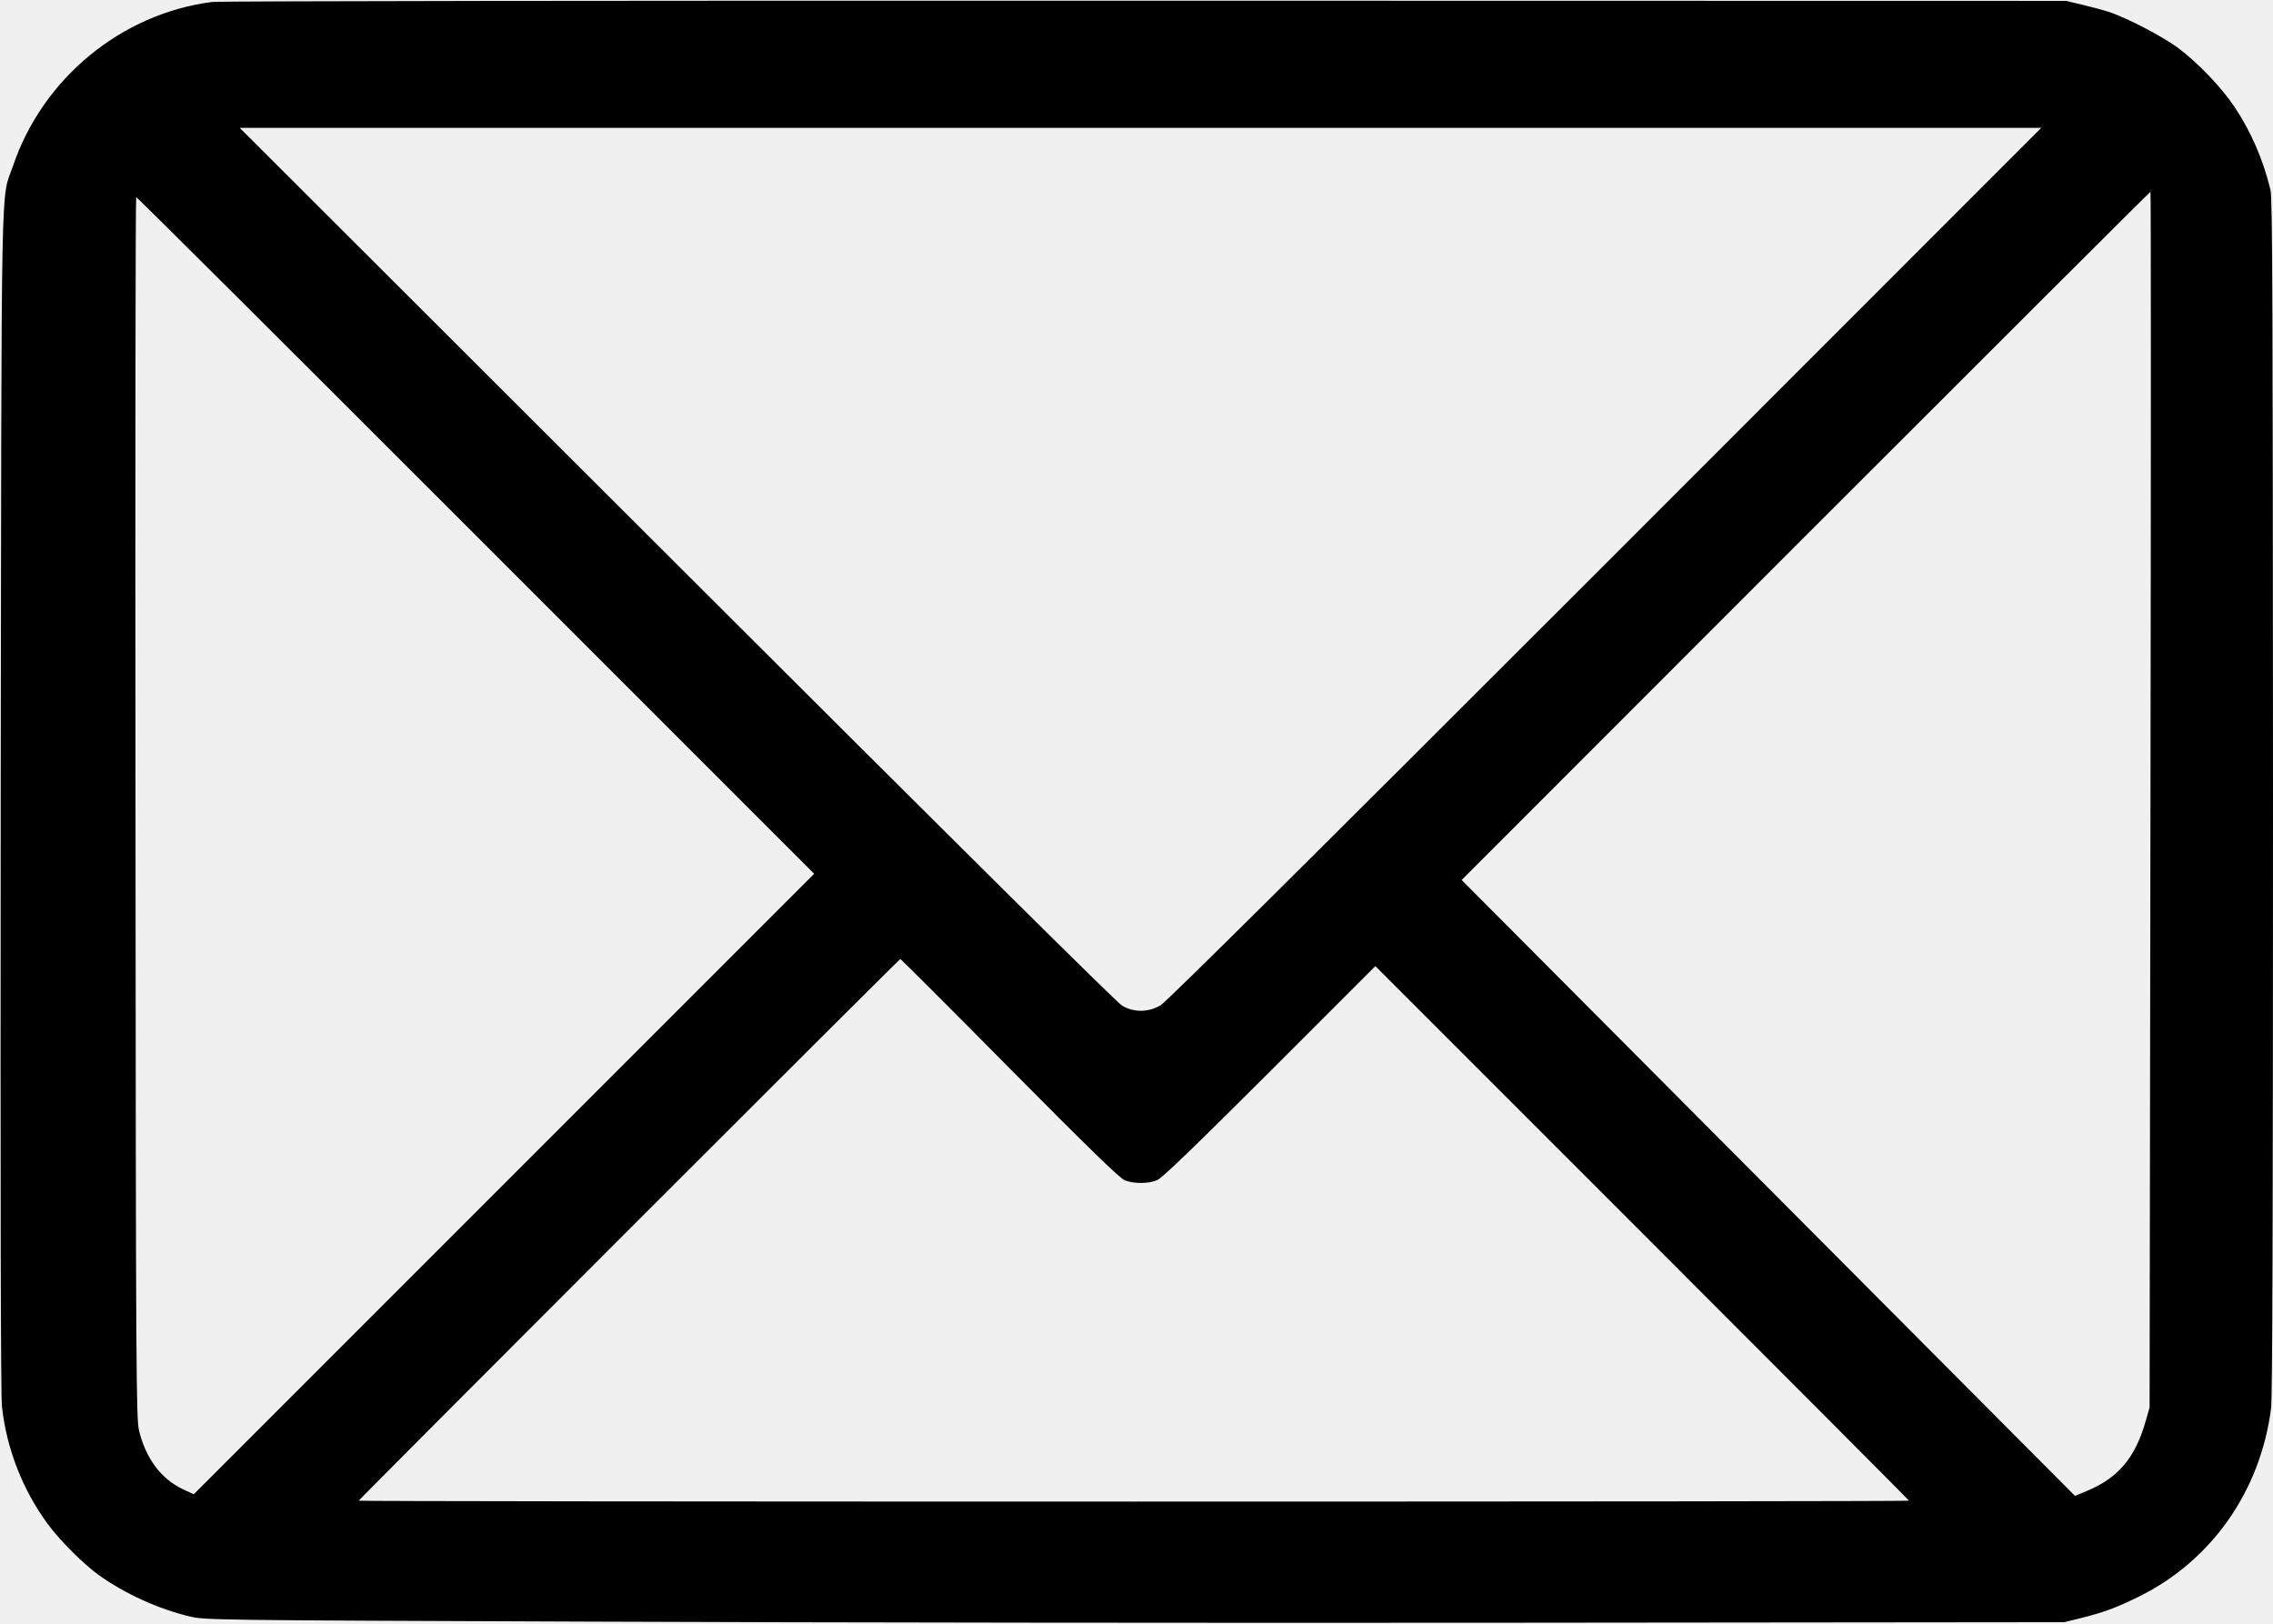
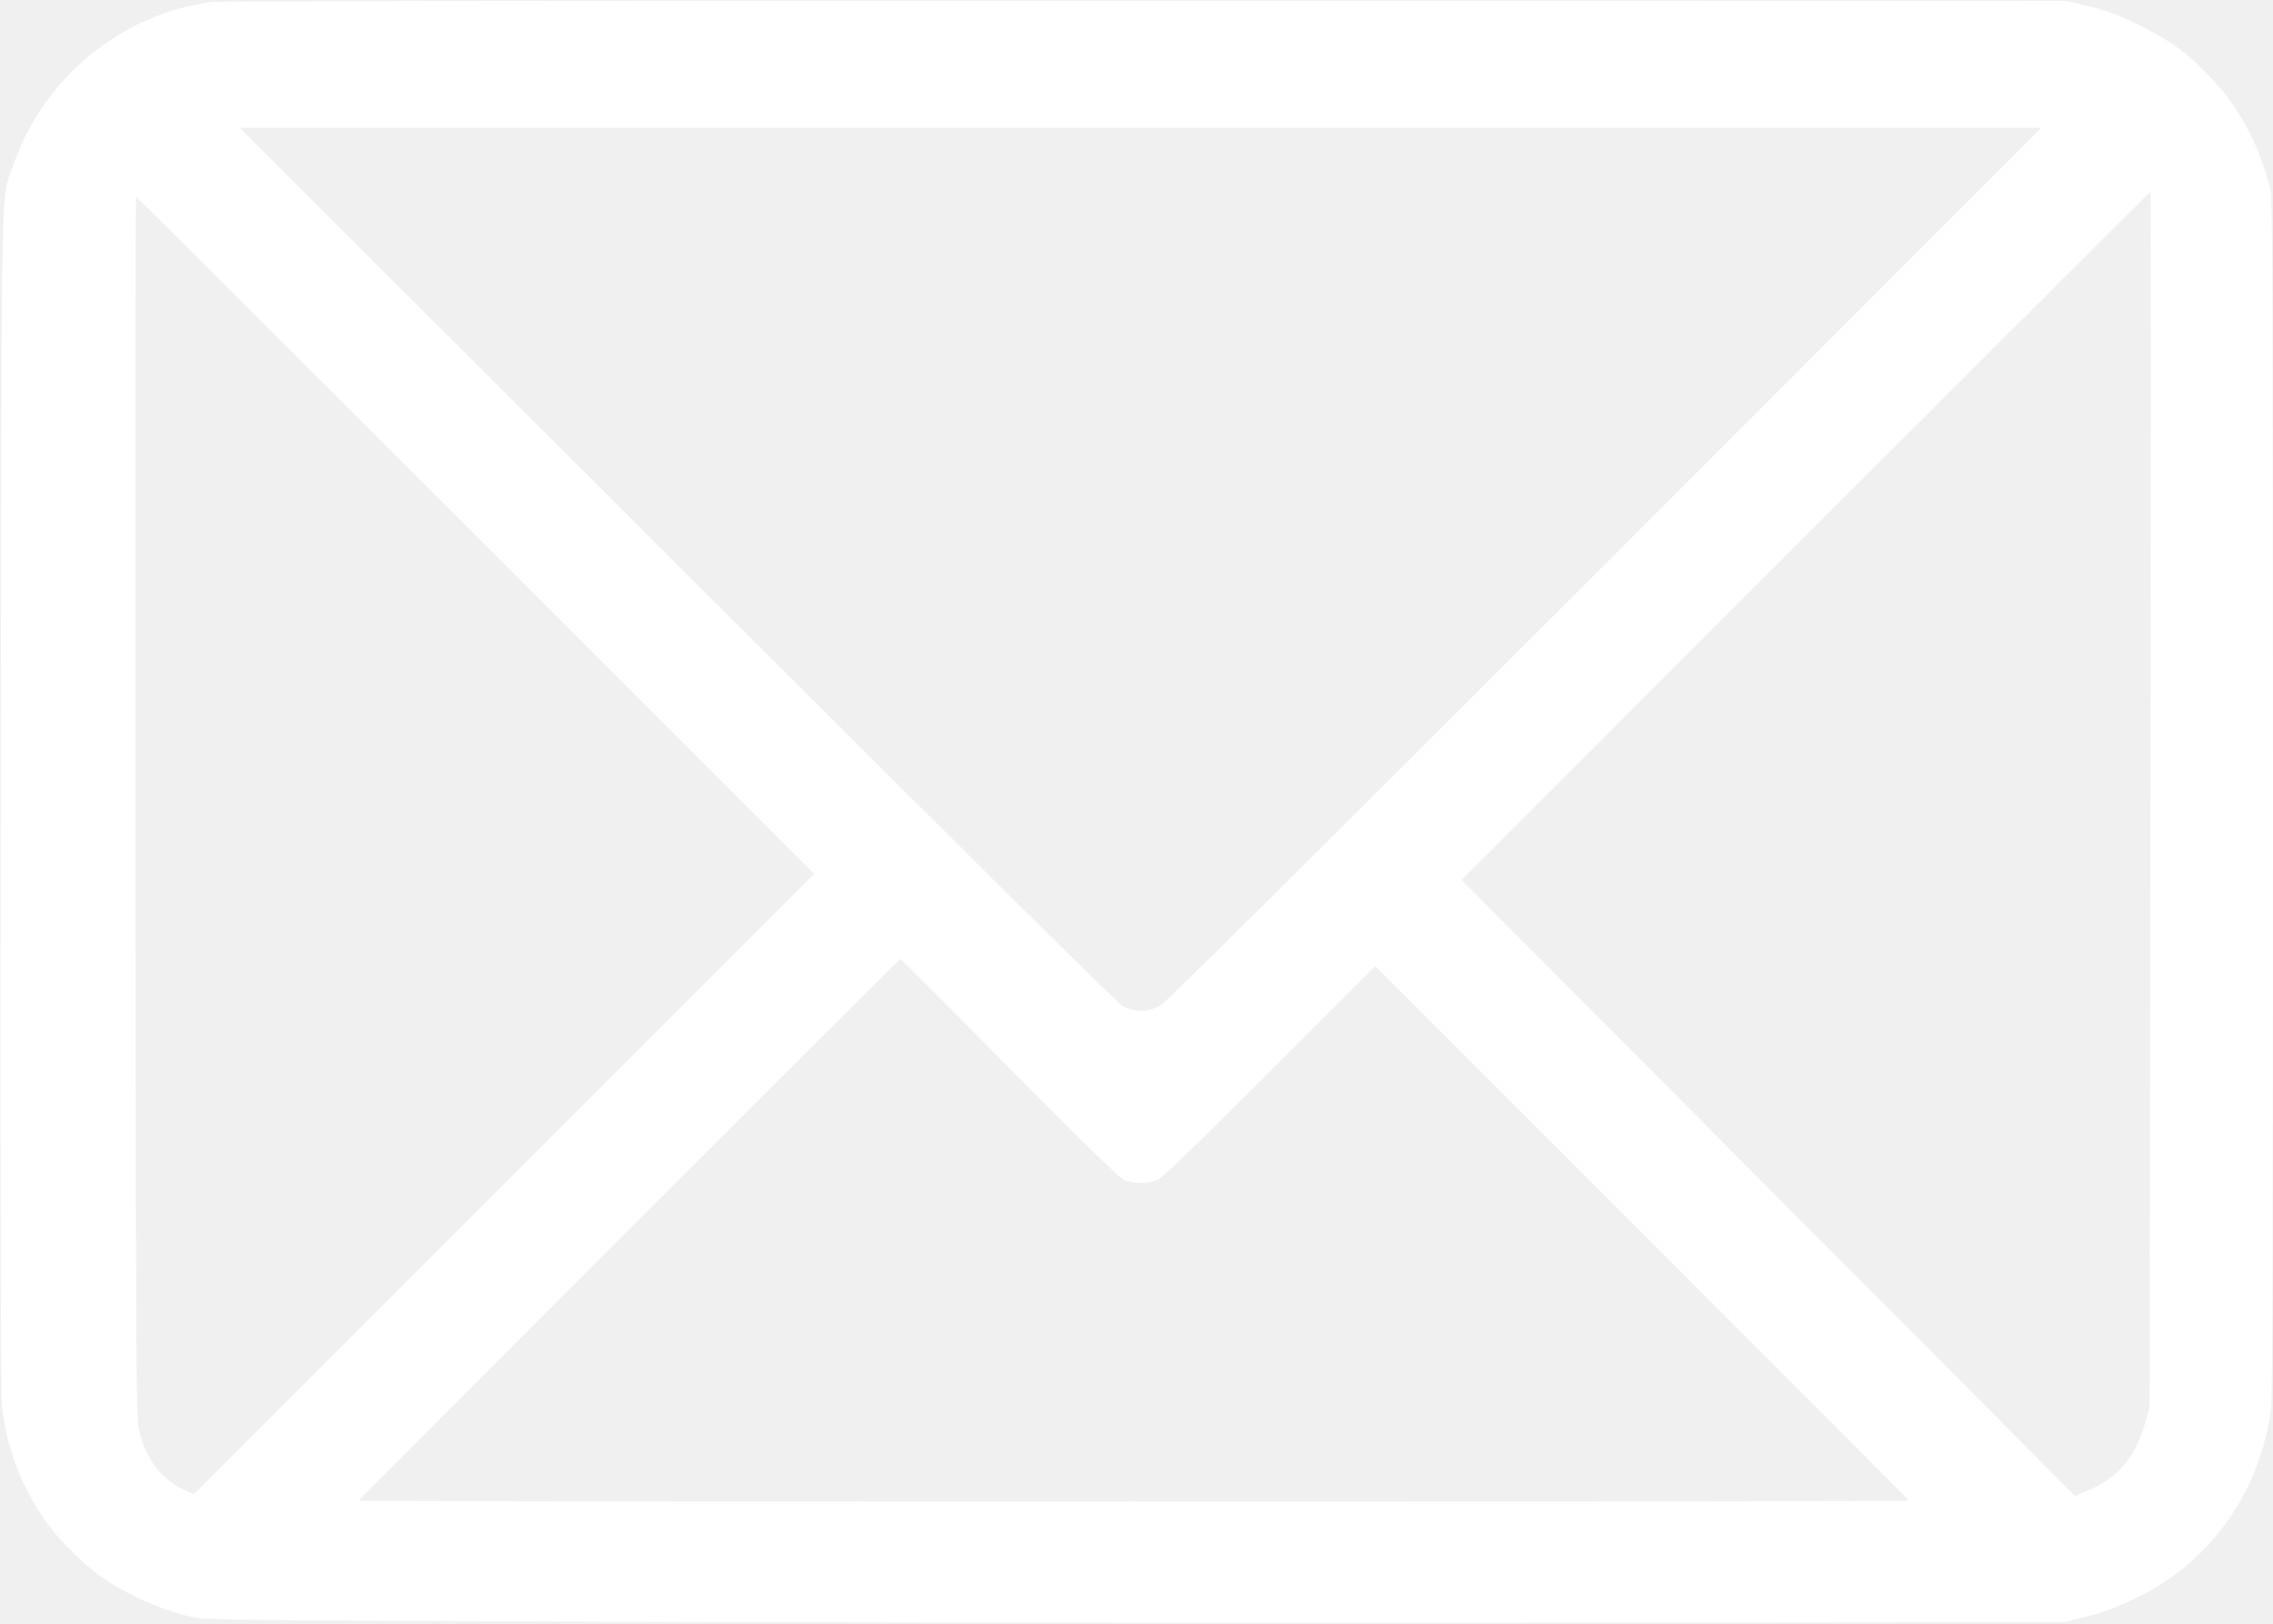
<svg xmlns="http://www.w3.org/2000/svg" version="1.0" width="1280pt" height="914pt" viewBox="0 0 1280 914" preserveAspectRatio="xMidYMid meet">
-   <g transform="translate(0,914) scale(0.1,-0.1)" fill="#000000" stroke="none">
+   <g transform="translate(0,914) scale(0.1,-0.1)" fill="#ffffff" stroke="none">
    <path d="M1195 9129 c-510 -65 -953 -428 -1121 -921 -71 -209 -65 100 -70 -3578 -2 -2270 0 -3345 7 -3410 26 -237 116 -468 257 -660 66 -91 204 -229 290 -290 144 -103 334 -190 511 -232 85 -20 117 -21 2261 -29 1196 -5 3552 -8 5235 -6 l3060 3 85 21 c137 34 207 60 335 123 409 202 684 594 744 1059 8 59 11 1079 11 3445 -1 2774 -3 3371 -14 3416 -42 173 -109 327 -202 467 -71 107 -203 246 -313 329 -88 67 -300 177 -399 208 -30 10 -95 27 -145 39 l-92 22 -5185 1 c-2961 1 -5215 -2 -5255 -7z m7845 -3165 c-1678 -1678 -2471 -2465 -2505 -2485 -69 -40 -150 -41 -217 -1 -29 17 -948 928 -2507 2485 l-2461 2457 5072 0 5073 0 -2455 -2456z m3070 -1326 l-5 -3423 -22 -77 c-58 -204 -153 -318 -326 -391 l-72 -30 -1727 1734 -1727 1734 1937 1938 c1065 1065 1939 1937 1942 1937 3 0 3 -1540 0 -3422z m-9430 1487 l1905 -1905 -1747 -1747 -1747 -1747 -62 29 c-123 59 -208 173 -246 330 -16 65 -18 301 -20 3508 -2 1890 0 3437 4 3437 5 0 865 -857 1913 -1905z m3005 -3000 c451 -455 620 -619 649 -631 50 -20 133 -20 182 1 28 11 207 184 634 610 l595 595 1503 -1503 c826 -826 1502 -1504 1502 -1507 0 -3 -1964 -5 -4365 -5 -2401 0 -4365 2 -4365 5 0 6 3043 3050 3050 3050 3 0 280 -276 615 -615z" />
  </g>
</svg>
